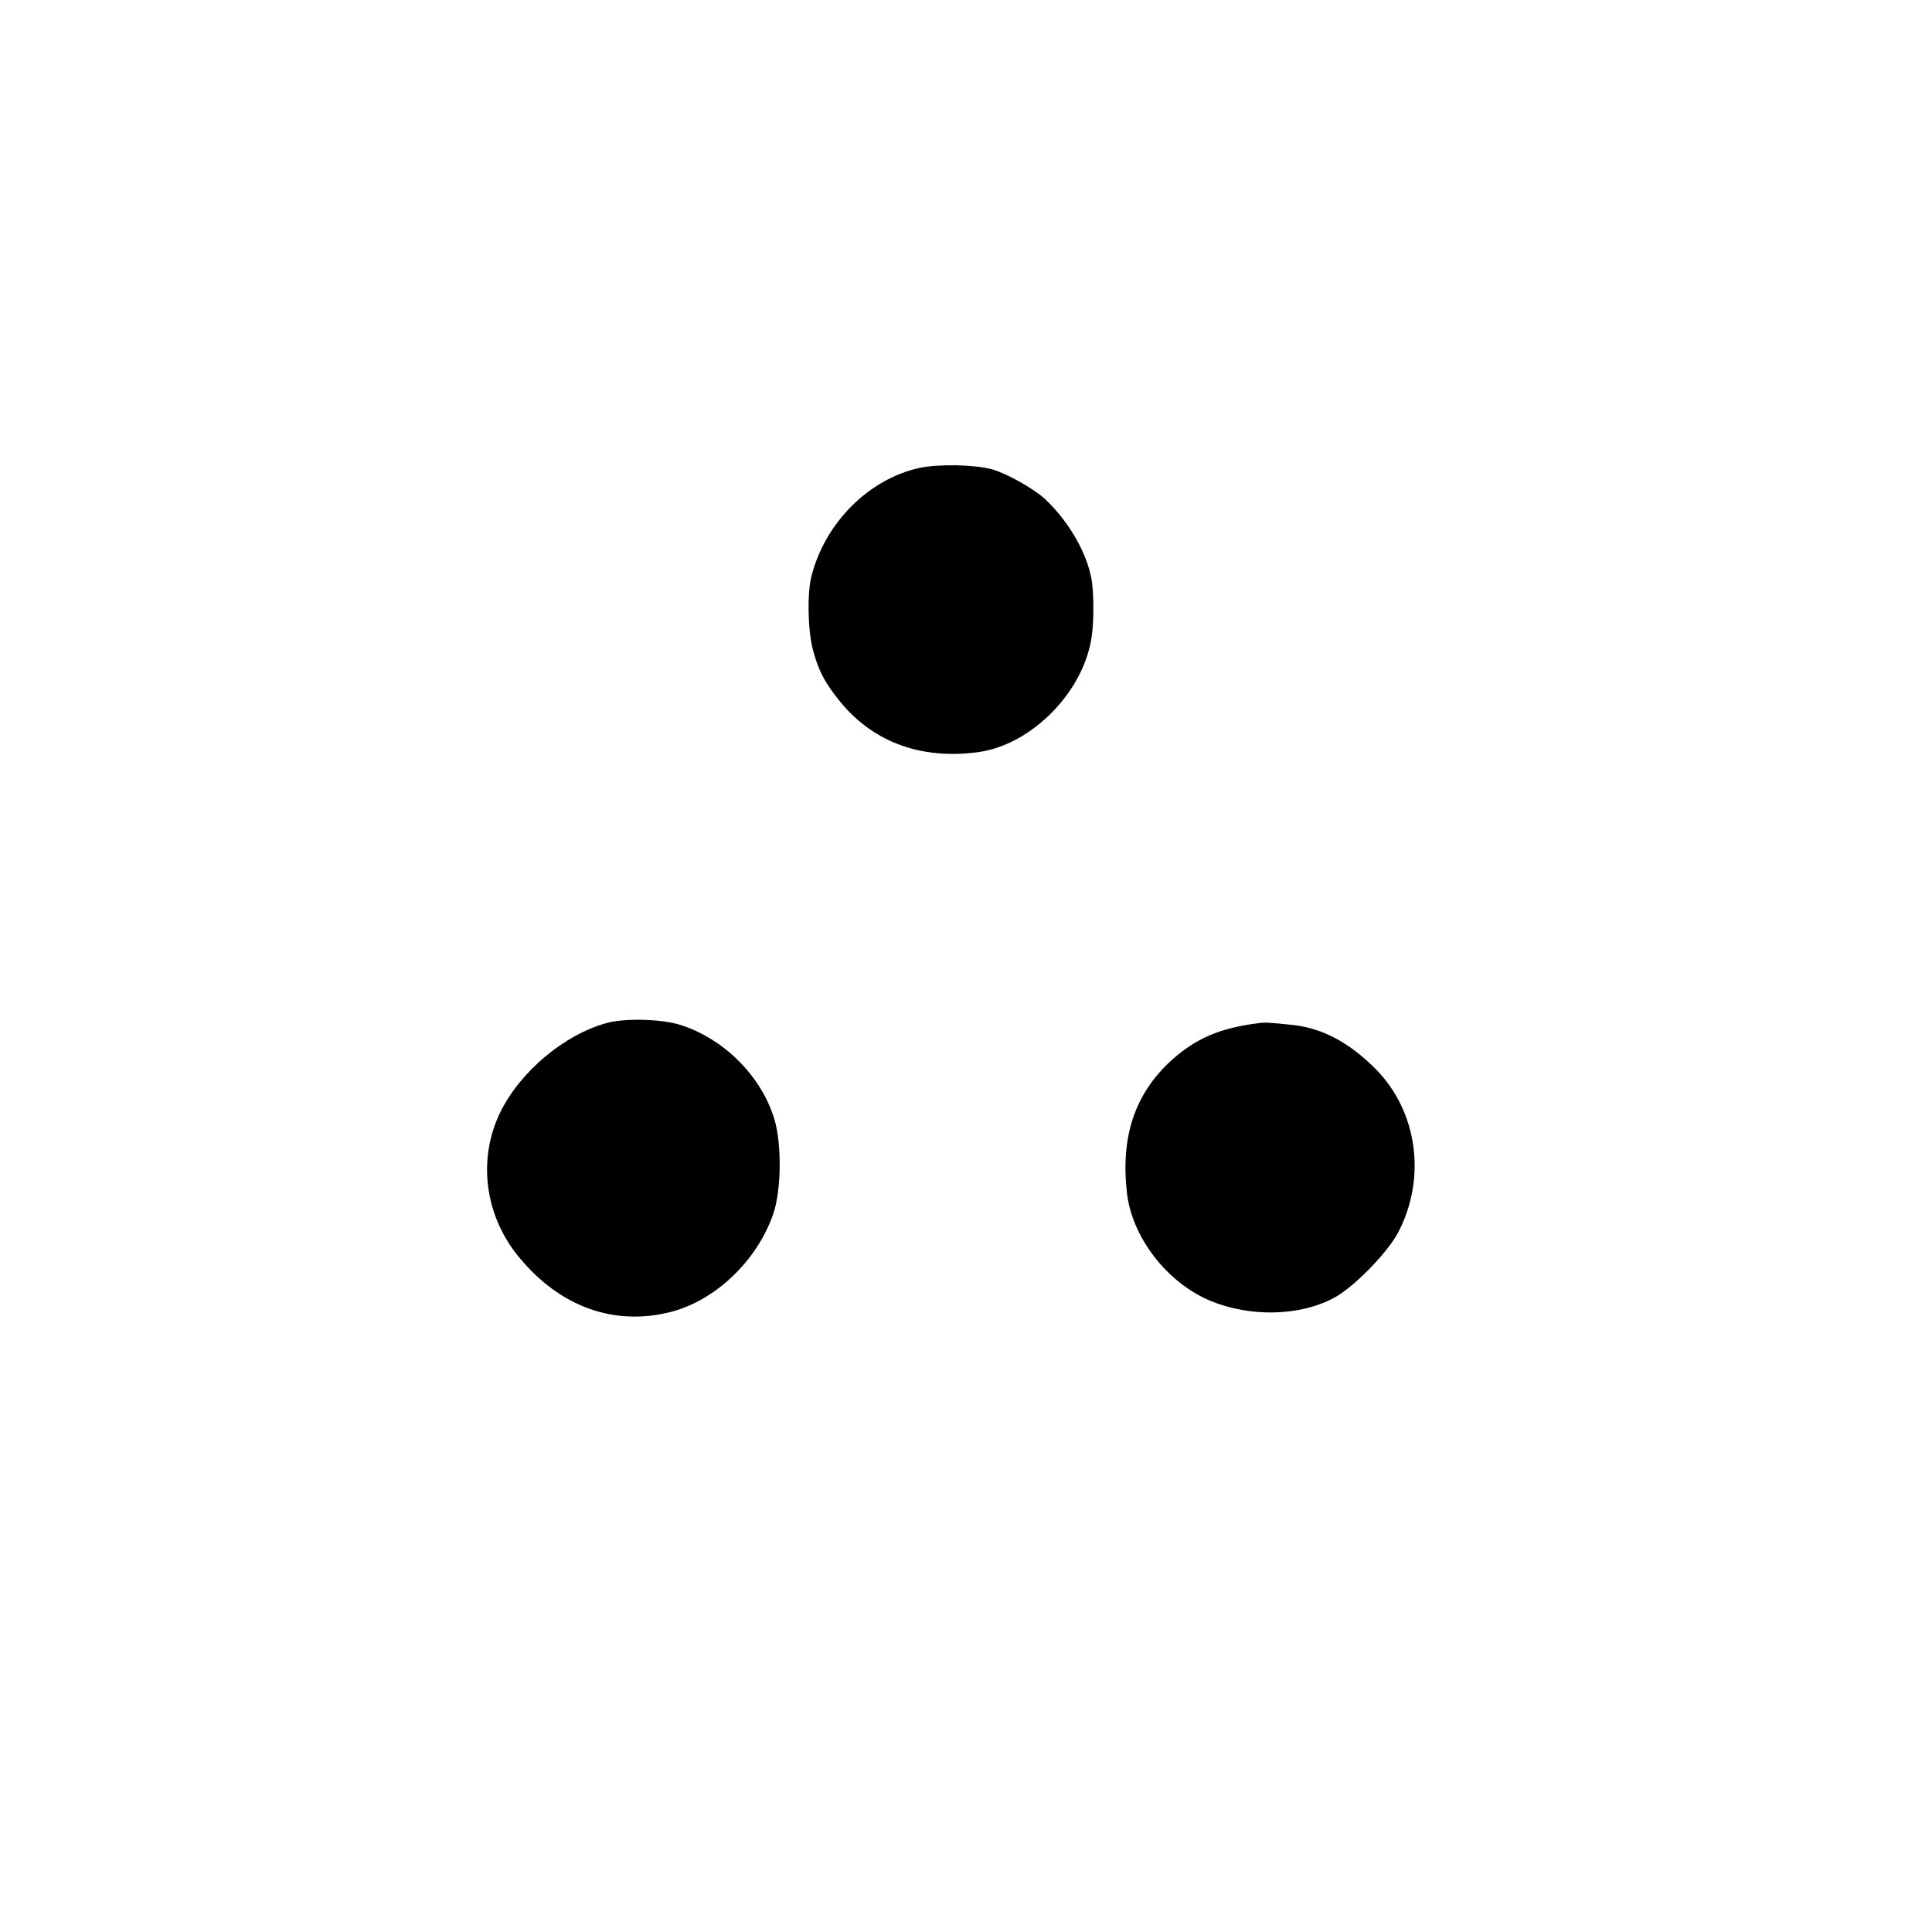
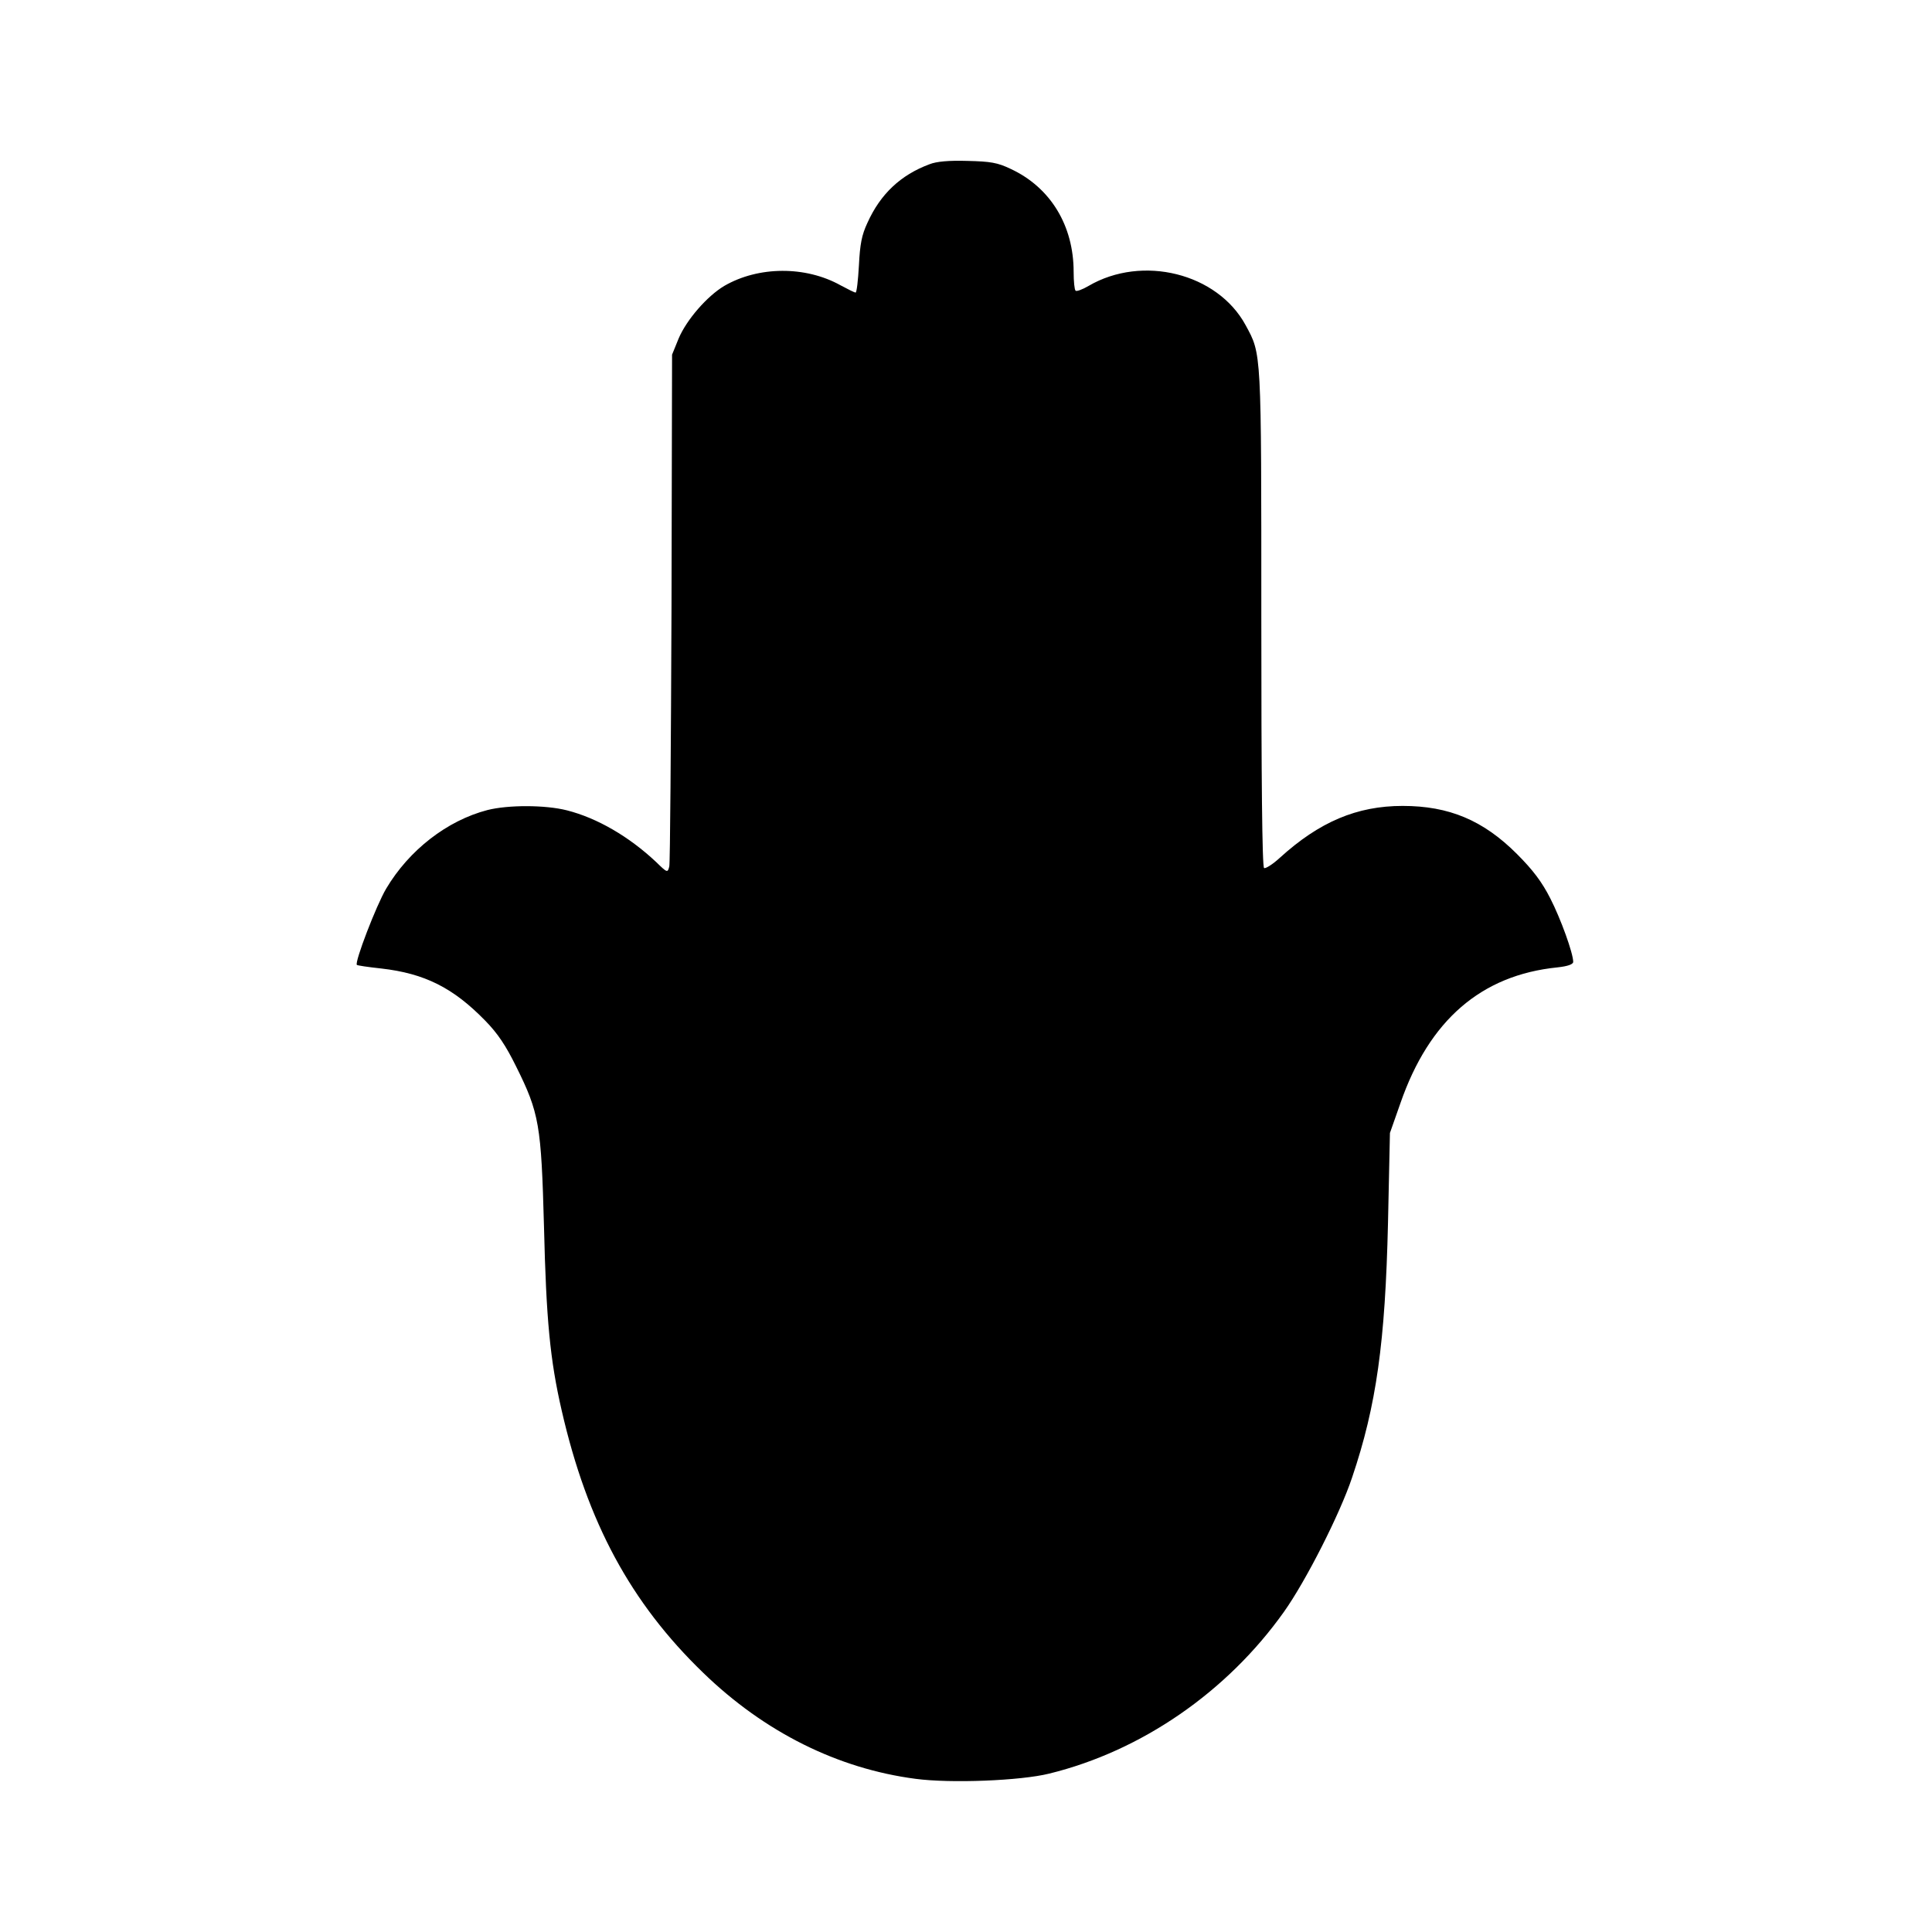
<svg xmlns="http://www.w3.org/2000/svg" version="1.0" width="700pt" height="700pt" viewBox="0 0 700 700" preserveAspectRatio="xMidYMid meet">
  <g transform="translate(0,700) scale(0.1,-0.1)" fill="#000000" stroke="none">
-     <path d="M3333 5305 c-185 -40 -344 -199 -393 -393 -16 -62 -13 -196 5 -265 20 -77 45 -124 103 -194 120 -144 293 -206 497 -178 195 27 385 222 411 423 8 59 7 156 -1 202 -17 98 -84 213 -170 293 -40 37 -140 93 -192 107 -66 17 -191 19 -260 5z" />
-     <path d="M2200 3294 c-153 -41 -314 -175 -387 -323 -84 -172 -57 -378 70 -529 147 -177 342 -247 545 -196 163 41 314 185 373 354 30 84 32 254 5 344 -46 154 -179 289 -336 341 -68 23 -201 27 -270 9z" />
-     <path d="M4560 3293 c-141 -18 -227 -55 -316 -135 -132 -121 -184 -275 -161 -479 18 -162 145 -326 302 -392 145 -60 325 -56 449 11 71 38 194 164 232 237 103 197 70 438 -81 591 -94 95 -192 148 -298 160 -93 10 -102 10 -127 7z" />
+     <path d="M3368 6405 c-105 -39 -178 -108 -225 -212 -21 -45 -27 -77 -31 -155 -3 -54 -8 -98 -12 -98 -4 0 -28 12 -54 26 -127 71 -298 70 -422 -2 -62 -37 -136 -122 -165 -190 l-24 -59 -2 -915 c-2 -503 -5 -926 -8 -939 -6 -24 -7 -24 -48 16 -98 92 -213 159 -323 187 -79 20 -213 20 -288 1 -146 -38 -284 -145 -367 -285 -36 -61 -115 -267 -106 -276 1 -2 41 -8 88 -13 158 -18 261 -70 377 -189 46 -47 75 -91 112 -166 84 -169 91 -211 101 -581 8 -336 22 -483 64 -665 93 -406 250 -697 513 -951 222 -215 487 -347 769 -384 127 -17 381 -7 485 19 334 82 644 296 850 586 79 111 203 355 247 487 88 260 120 490 130 923 l7 325 38 108 c104 300 292 464 569 492 37 4 57 11 57 20 0 31 -45 156 -83 230 -30 59 -62 102 -121 161 -122 122 -246 174 -414 174 -166 0 -302 -58 -445 -188 -26 -24 -52 -40 -57 -37 -7 4 -10 323 -10 903 0 979 1 957 -57 1064 -102 188 -374 256 -569 142 -22 -13 -44 -21 -47 -17 -4 3 -7 34 -7 68 0 168 -84 306 -228 373 -48 23 -73 27 -157 29 -67 2 -112 -2 -137 -12z" />
  </g>
</svg>
